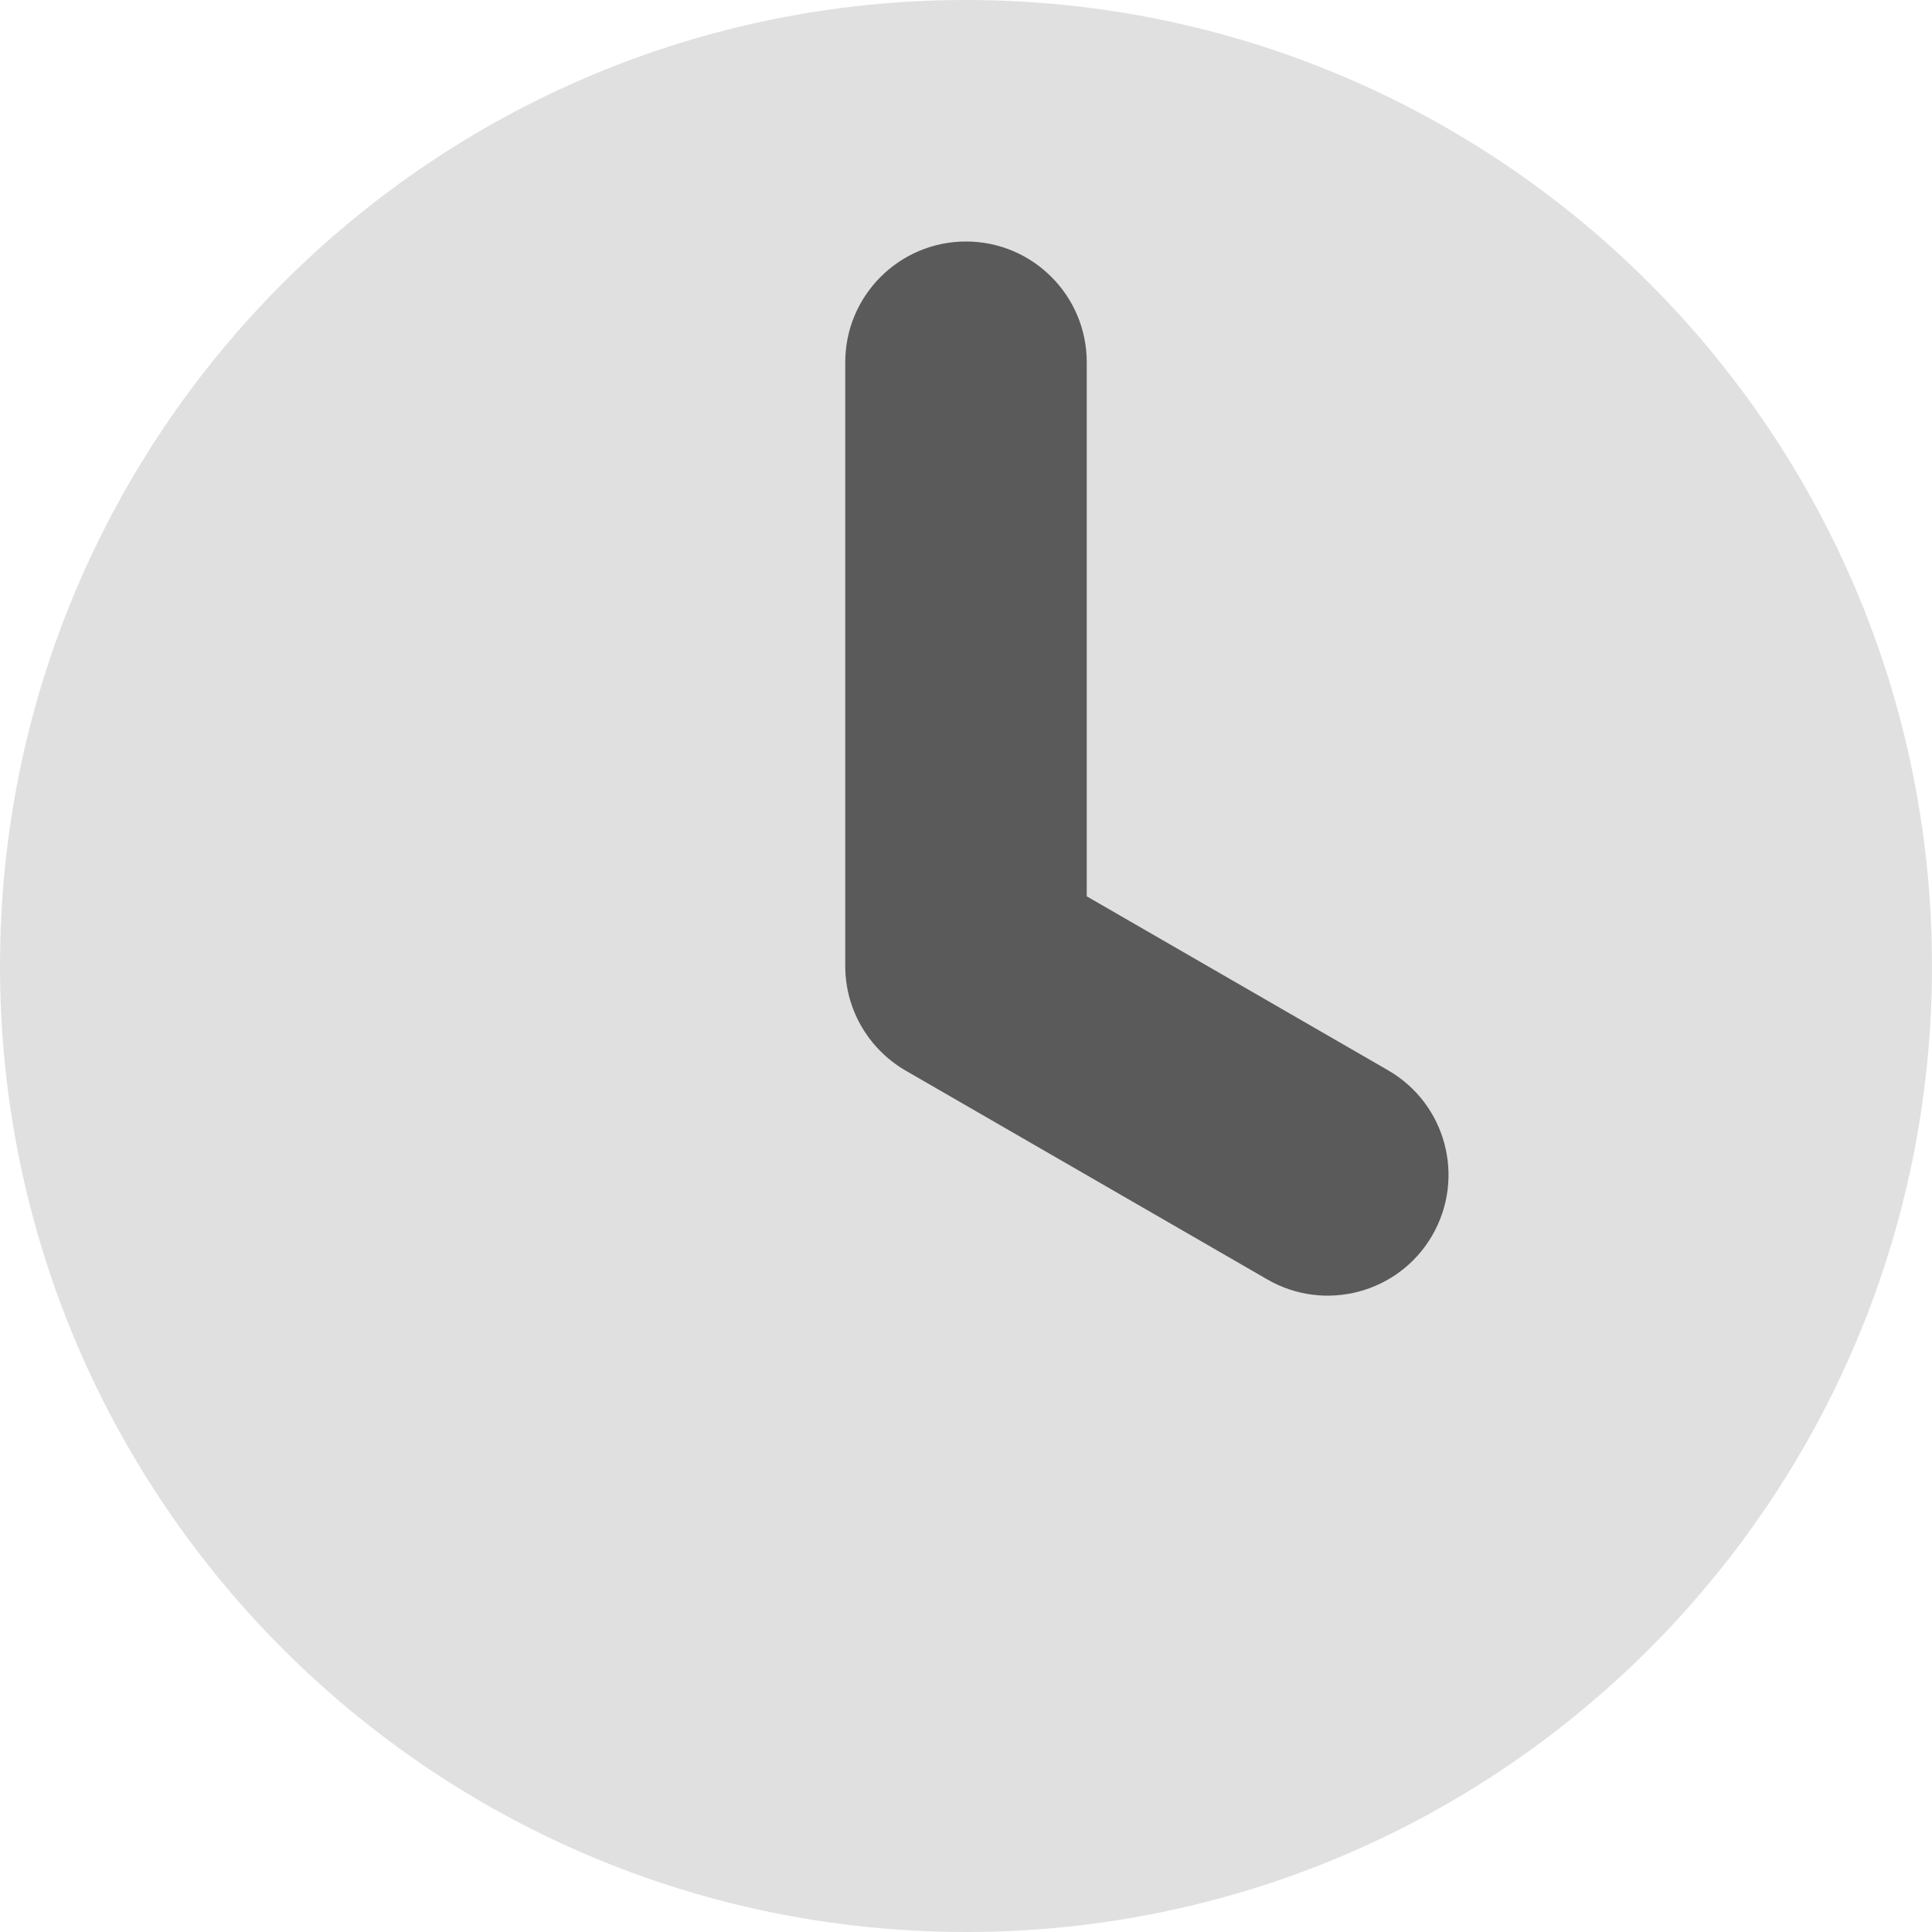
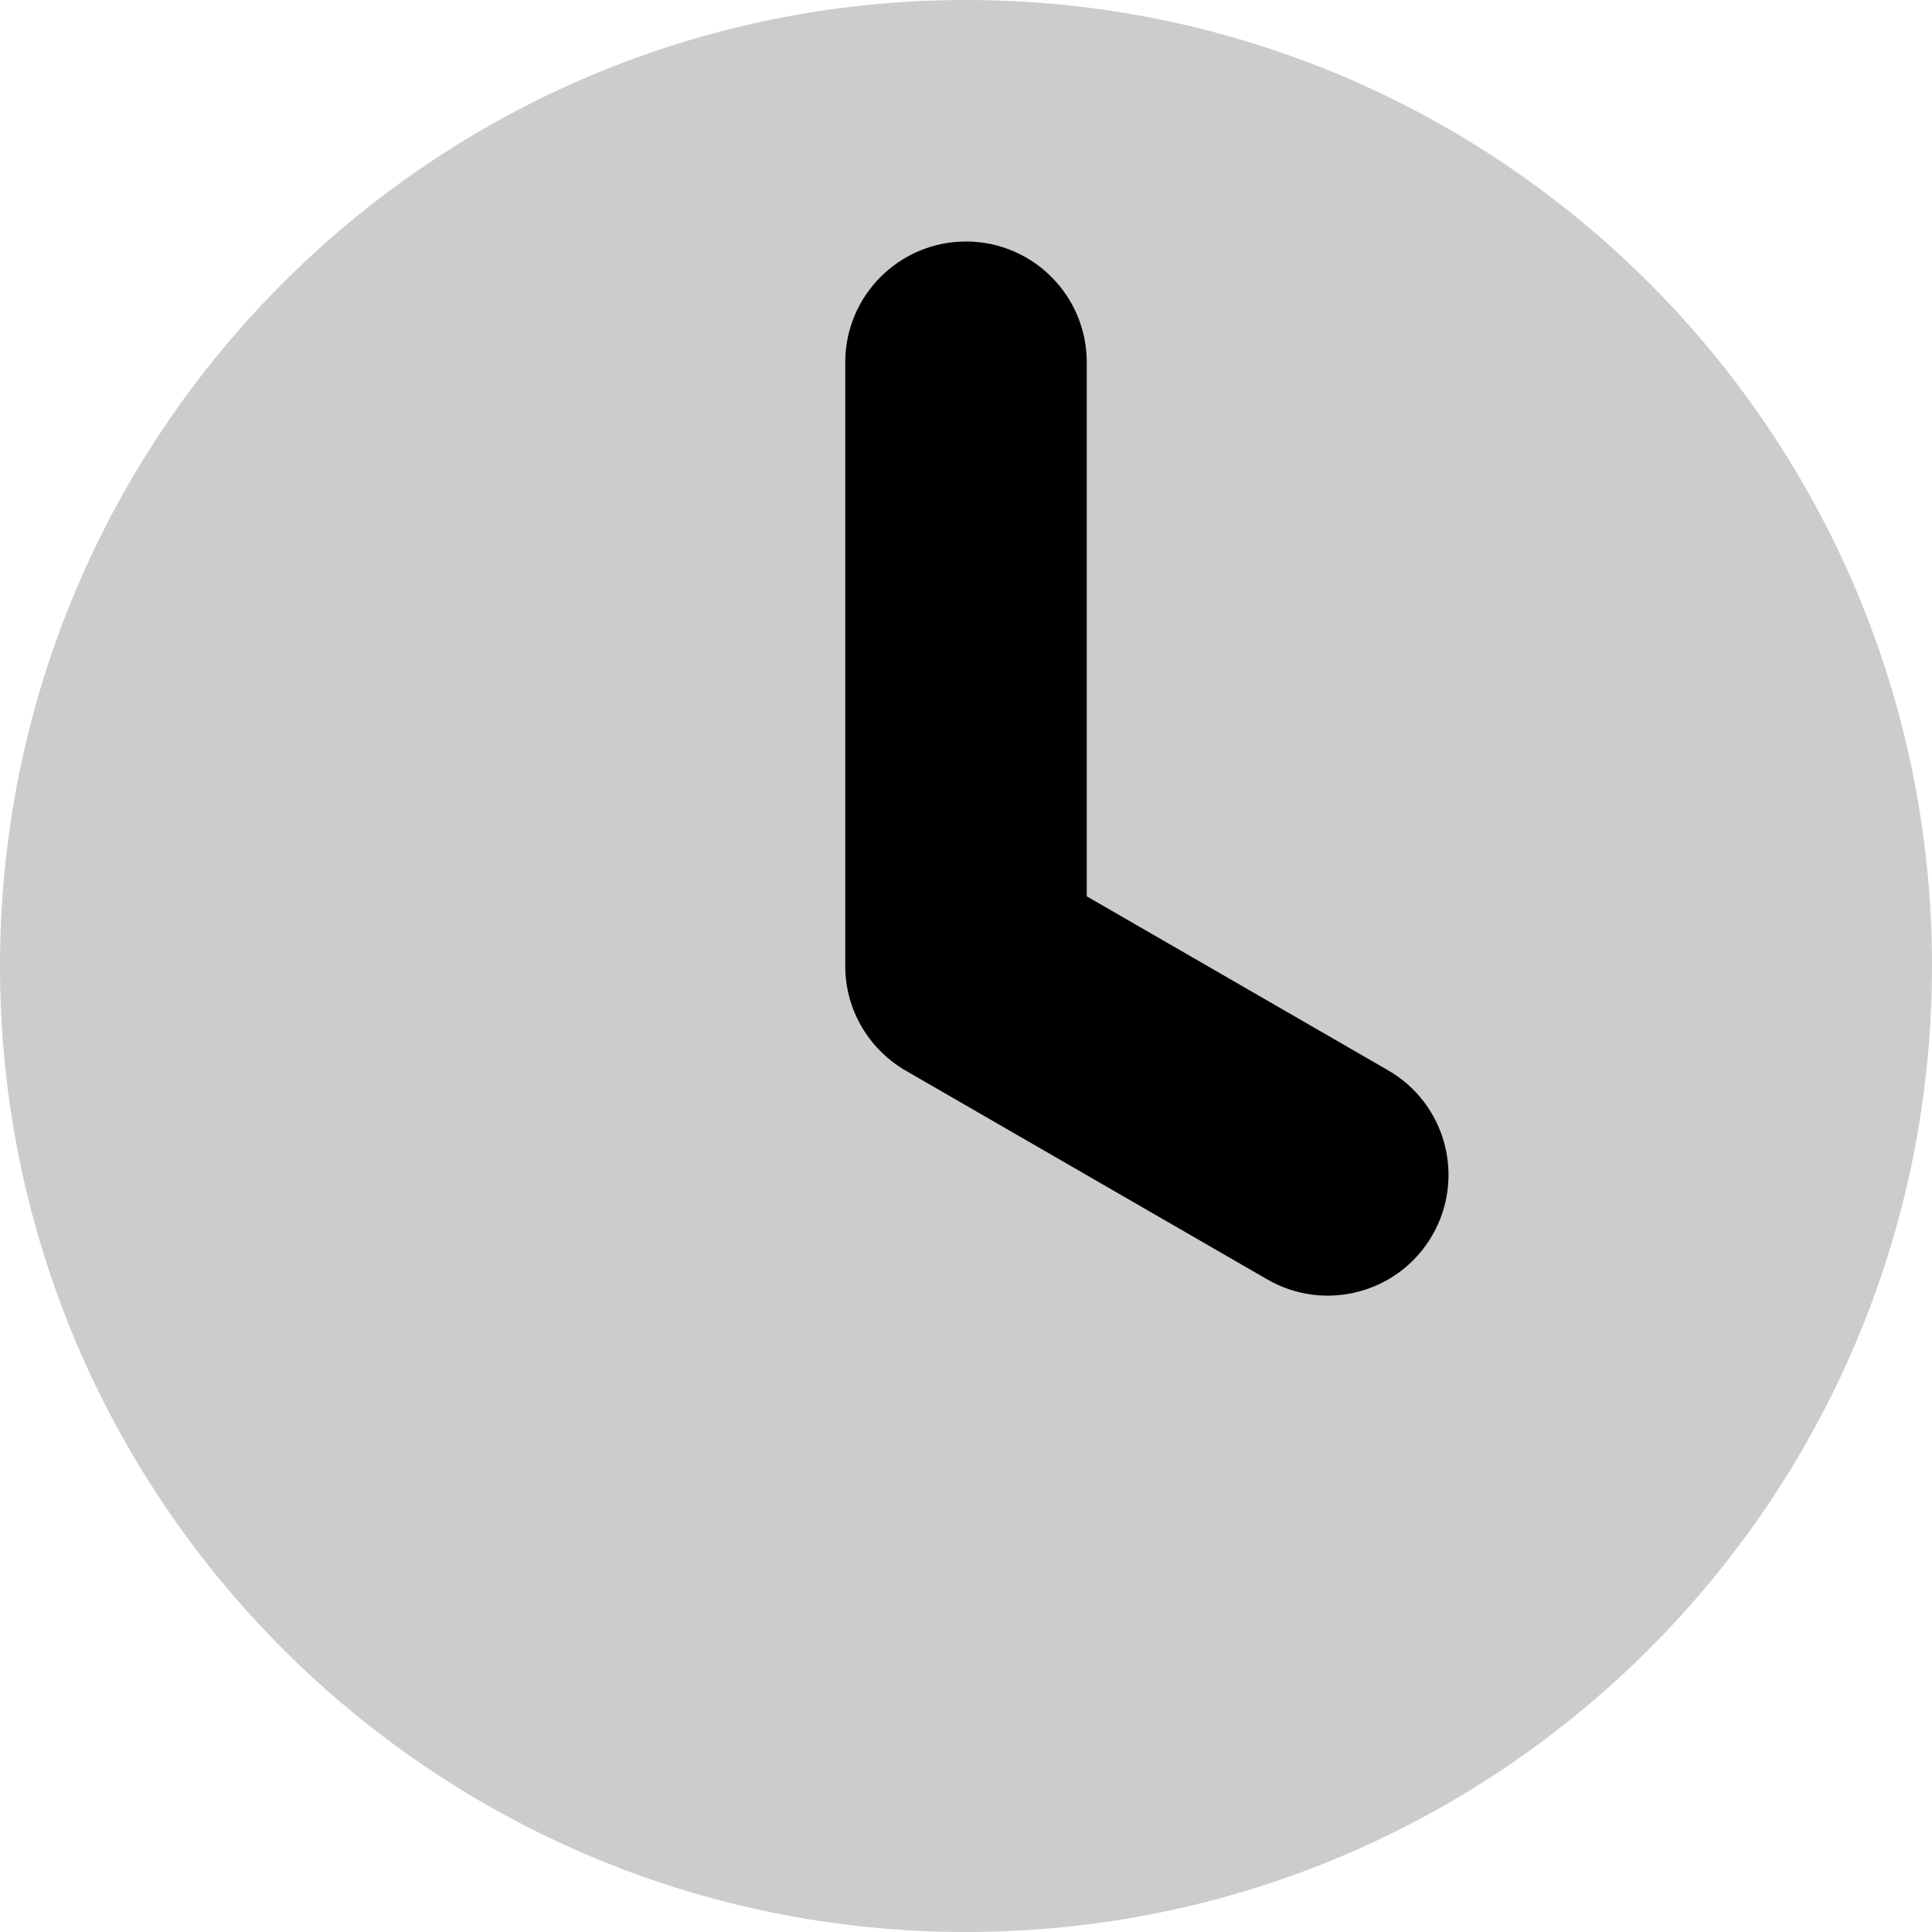
<svg xmlns="http://www.w3.org/2000/svg" width="16" height="16" viewBox="0 0 16 16" fill="none">
-   <circle opacity="0.2" cx="8" cy="8" r="8" fill="black" fill-opacity="0.6" />
-   <path fill-rule="evenodd" clip-rule="evenodd" d="M8 2C7.448 2 7 2.448 7 3V8C7 8.377 7.209 8.705 7.517 8.876L10.496 10.596C10.974 10.872 11.586 10.708 11.862 10.23C12.138 9.751 11.974 9.14 11.496 8.864L9 7.423V3C9 2.448 8.552 2 8 2Z" fill="black" fill-opacity="0.6" />
+   <circle opacity="0.2" cx="8" cy="8" r="8" fill="black" />
+   <path fill-rule="evenodd" clip-rule="evenodd" d="M8 2C7.448 2 7 2.448 7 3V8C7 8.377 7.209 8.705 7.517 8.876L10.496 10.596C10.974 10.872 11.586 10.708 11.862 10.23C12.138 9.751 11.974 9.14 11.496 8.864L9 7.423V3C9 2.448 8.552 2 8 2Z" fill="black" />
</svg>
